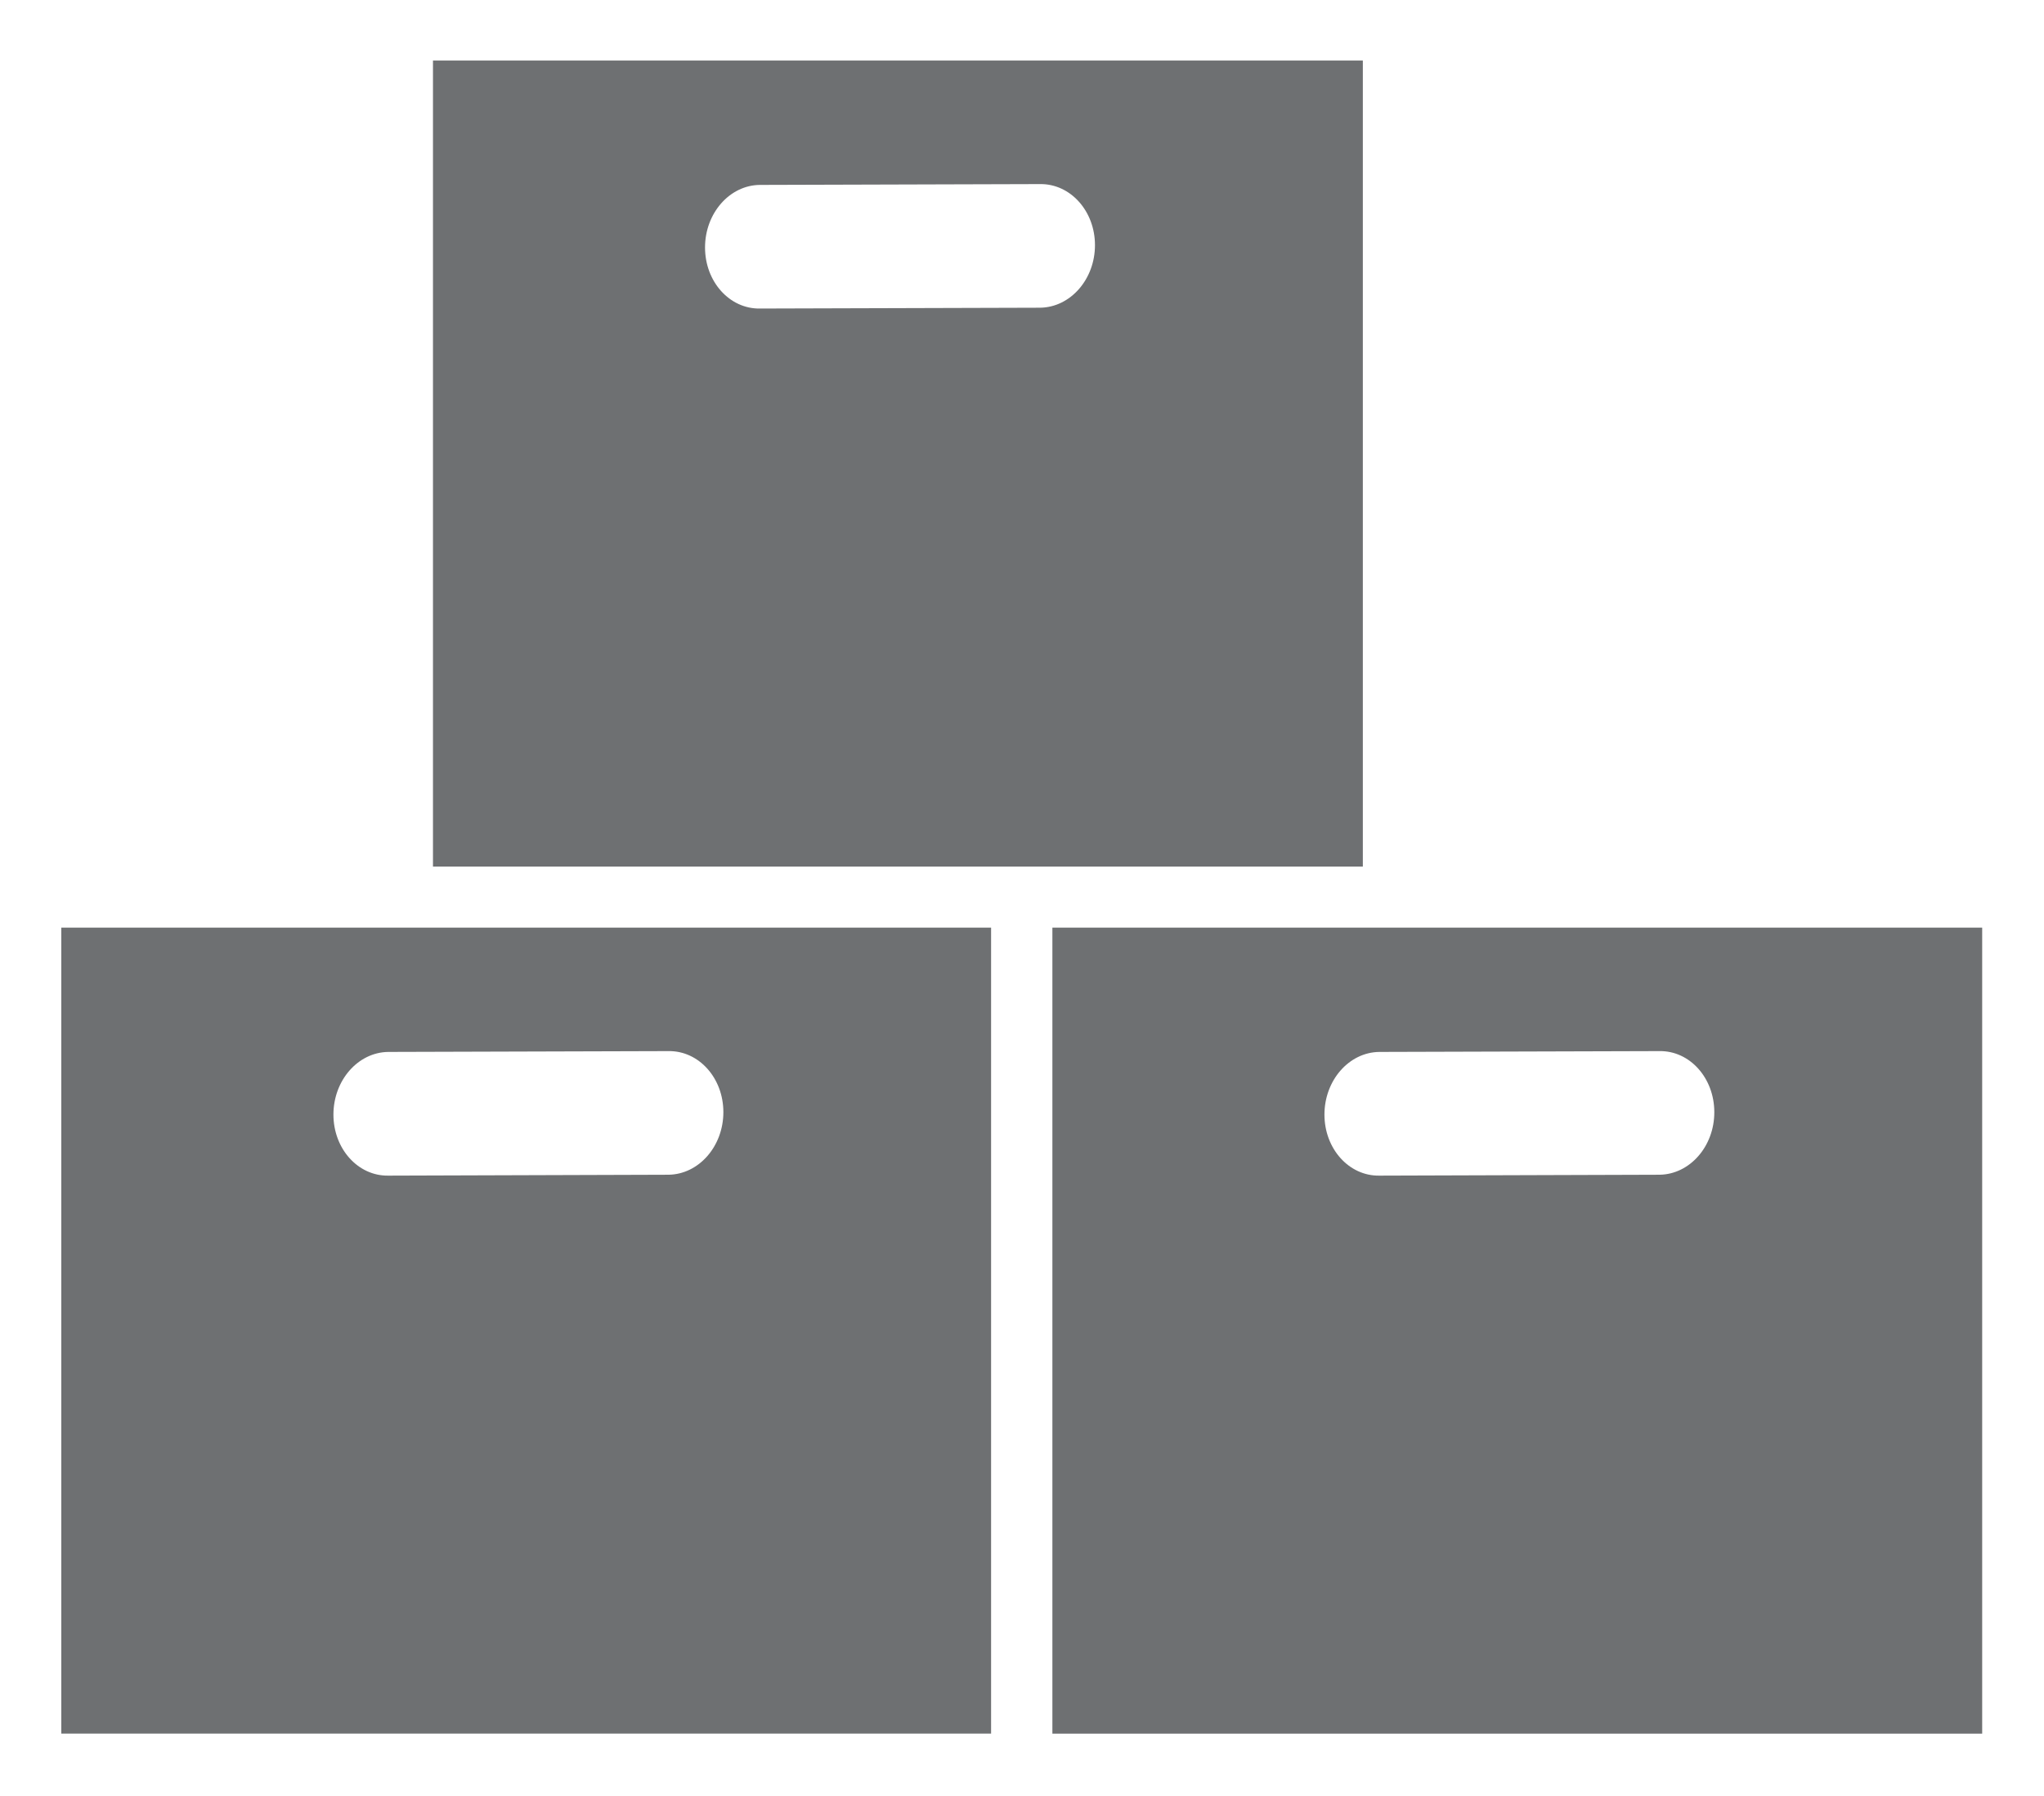
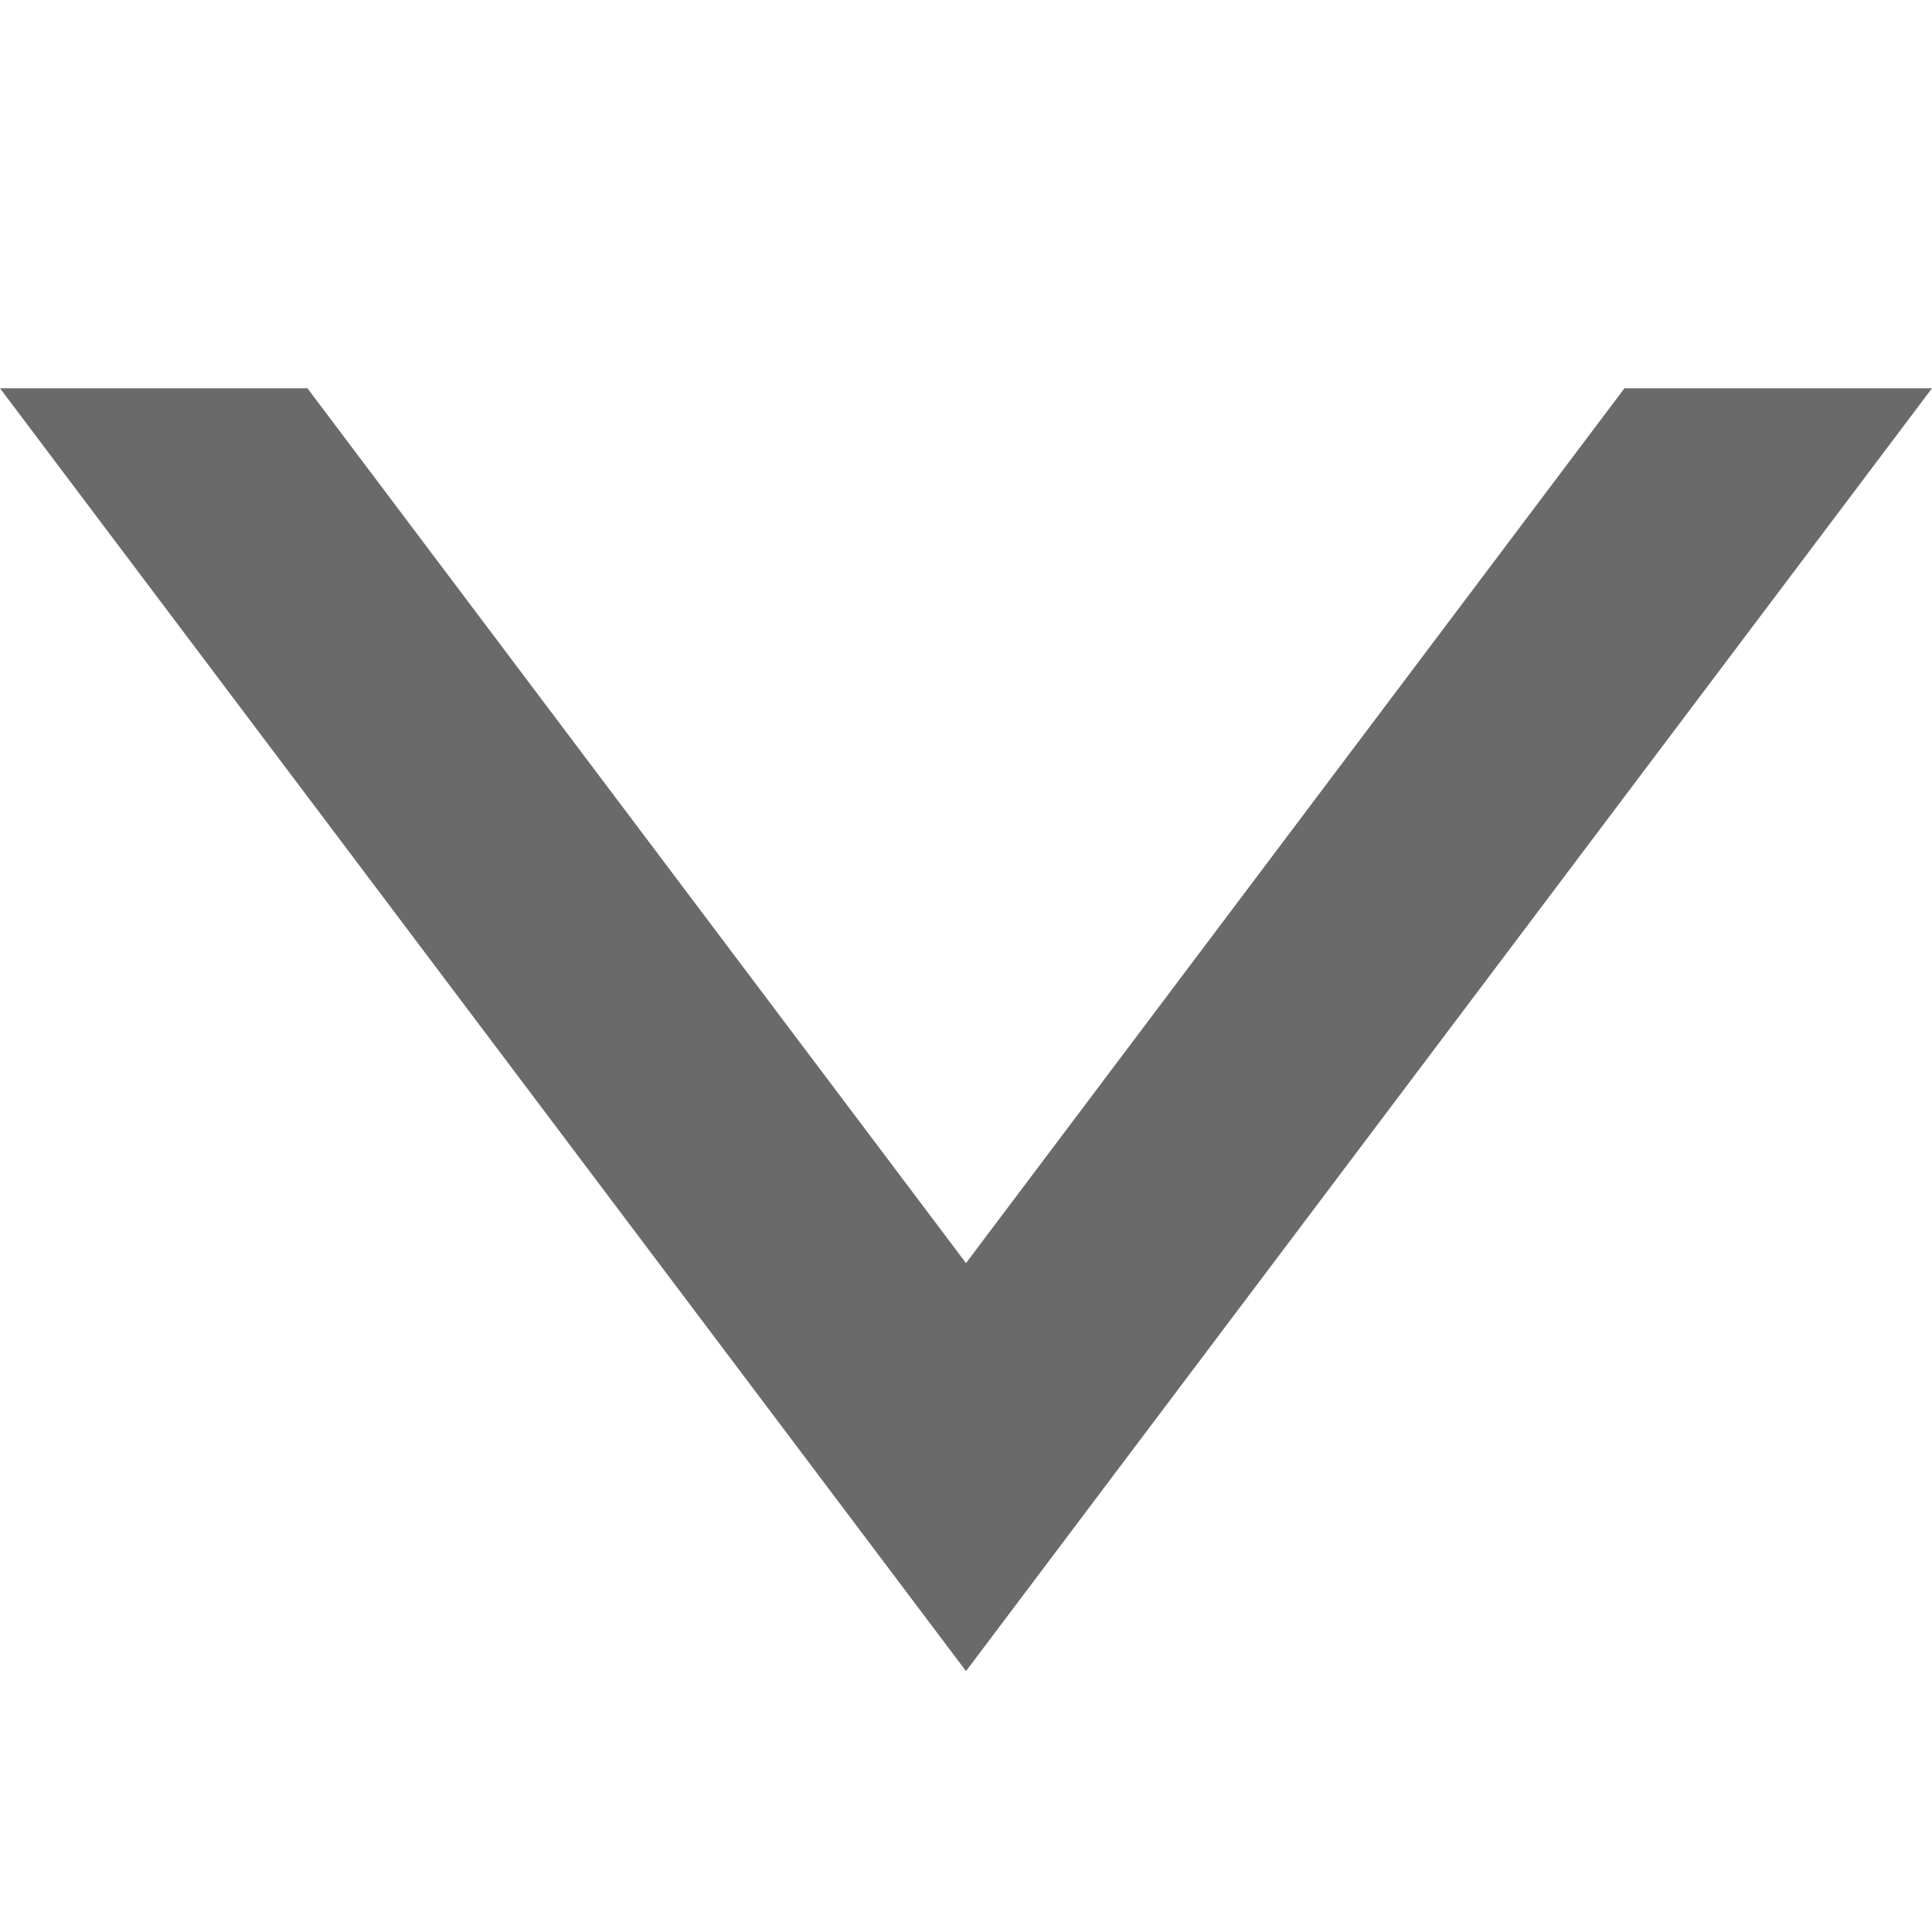
- <svg xmlns="http://www.w3.org/2000/svg" version="1.1" id="按件数_1_" x="0px" y="0px" width="27.31px" height="24px" viewBox="0 0 27.31 24" enable-background="new 0 0 27.31 24" xml:space="preserve">
-   <g id="按件数">
-     <g>
-       <path fill-rule="evenodd" clip-rule="evenodd" fill="#6E7072" d="M18.208,0.809H5.785V11.58h12.424V0.809z M13.897,4.112    l-3.745,0.011C9.748,4.129,9.42,3.764,9.42,3.307c0-0.457,0.328-0.832,0.732-0.836l3.745-0.011    c0.405-0.005,0.733,0.36,0.733,0.816S14.302,4.107,13.897,4.112z M14.061,12.396v10.771h12.423V12.396H14.061z M22.173,15.698    l-3.745,0.012c-0.404,0.006-0.732-0.359-0.732-0.816s0.328-0.832,0.732-0.837l3.745-0.011c0.404-0.006,0.732,0.359,0.732,0.816    C22.906,15.318,22.578,15.693,22.173,15.698z M0.819,23.166h12.423V12.396H0.819V23.166z M5.187,14.057l3.745-0.011    c0.405-0.006,0.733,0.359,0.733,0.816c0,0.456-0.328,0.831-0.733,0.836L5.187,15.71c-0.404,0.006-0.732-0.359-0.732-0.816    S4.783,14.062,5.187,14.057z" />
+ <svg xmlns="http://www.w3.org/2000/svg" version="1.1" id="图层_1" x="0px" y="0px" width="32px" height="32px" viewBox="0 0 32 32" enable-background="new 0 0 32 32" xml:space="preserve">
+   <g id="形状_14_1_" display="none" enable-background="new    ">
+     <g id="形状_14" display="inline">
+       <g>
+         <path fill="#3179E4" d="M15.999,8.049c-4.438,0-8.037,3.561-8.037,7.952c0,4.39,3.599,7.95,8.037,7.95     c4.438,0,8.039-3.561,8.039-7.95C24.038,11.609,20.438,8.049,15.999,8.049z M20.499,16.891h-3.601v3.561h-1.799v-3.561H11.5     V15.11h3.6v-3.56h1.8v3.561h3.6L20.499,16.891L20.499,16.891z" />
+       </g>
+     </g>
+   </g>
+   <g id="图层_1_xA0_图像_1_" display="none">
+ </g>
+   <g id="箭头_1_" enable-background="new    ">
+     <g id="箭头">
+       <g>
+         <polygon fill="#6A6A6A" points="16,20.921 5.092,6.431 0,6.431 16,27.679 32,6.431 26.906,6.431    " />
+       </g>
+     </g>
+   </g>
+   <g id="按车次_1_" display="none" enable-background="new    ">
+     <g id="按车次" display="inline">
+       <g>
+         <path fill="#6E7072" d="M19.253,6.648H1.271V17.34h17.981L19.253,6.648L19.253,6.648z M7.572,19.094     c-1.499,0-2.716,1.202-2.716,2.686c0,1.484,1.217,2.687,2.716,2.687c1.5,0,2.716-1.202,2.716-2.687     C10.288,20.296,9.072,19.094,7.572,19.094z M7.564,22.744c-0.538,0-0.974-0.432-0.974-0.965c0-0.53,0.436-0.963,0.974-0.963     s0.975,0.433,0.975,0.963C8.539,22.313,8.103,22.744,7.564,22.744z M1.268,20.883h2.858c0.413-1.507,1.79-2.621,3.444-2.621     c1.654,0,3.032,1.114,3.445,2.621h8.241V18.25H1.268V20.883z M24.668,19.094c-1.5,0-2.717,1.202-2.717,2.686     c0,1.484,1.217,2.687,2.717,2.687c1.499,0,2.715-1.202,2.715-2.687C27.383,20.296,26.167,19.094,24.668,19.094z M24.66,22.744     c-0.538,0-0.975-0.432-0.975-0.965c0-0.53,0.437-0.963,0.975-0.963s0.974,0.433,0.974,0.963     C25.634,22.313,25.198,22.744,24.66,22.744z M30.95,14.653h-5.783c-0.283,0-0.513-0.227-0.513-0.507v-3.423     c0-0.281,0.229-0.508,0.513-0.508h5.077c-1.248-3.18-3.756-2.643-4.467-2.661H21.52c-0.74,0-1.342,0.595-1.342,1.328v10.693     c0,0.021,0.012,0.036,0.012,0.056h0.66V20.7c0.118,0.067,0.246,0.118,0.379,0.155c0.424-1.492,1.795-2.594,3.438-2.594     c1.66,0,3.044,1.123,3.45,2.641h1.504c0.741,0,1.343-0.594,1.343-1.326v-4.519C30.963,14.913,30.952,14.792,30.95,14.653z" />
+       </g>
+     </g>
+   </g>
+   <g id="按件数_1_" display="none" enable-background="new    ">
+     <g id="按件数" display="inline">
+       <g>
+         <path fill="#6E7072" d="M20.954,3.979H7.447v11.583h13.507V3.979z M16.268,7.531l-4.071,0.013     C11.756,7.549,11.4,7.156,11.4,6.665c0-0.491,0.356-0.895,0.796-0.9l4.071-0.012c0.44-0.006,0.797,0.388,0.797,0.879     C17.064,7.122,16.708,7.524,16.268,7.531z M2.049,28.021h13.507V16.439H2.049V28.021z M6.798,18.225l4.071-0.013     c0.44-0.005,0.796,0.39,0.796,0.879c0,0.491-0.356,0.894-0.796,0.9l-4.071,0.013c-0.44,0.006-0.796-0.389-0.796-0.879     C6.001,18.634,6.358,18.23,6.798,18.225z M16.445,16.439v11.583h13.506V16.439H16.445z M25.266,19.991l-4.07,0.013     c-0.44,0.006-0.799-0.389-0.799-0.879c0-0.491,0.357-0.895,0.799-0.9l4.07-0.013c0.439-0.005,0.797,0.39,0.797,0.879     C26.063,19.582,25.705,19.984,25.266,19.991z" />
+       </g>
+     </g>
+   </g>
+   <g id="按方量_1_" display="none" enable-background="new    ">
+     <g id="按方量" display="inline">
+       <g>
+         <path fill="#6E7072" d="M20.975,10.763v15.09l7.178-4.043V6.774L20.975,10.763z M3.848,26.229l16.222,0.018V11.107L3.848,11.118     V26.229z M9.942,12.889l4.071-0.013c0.439-0.006,0.797,0.388,0.797,0.879c0,0.49-0.357,0.894-0.797,0.898l-4.071,0.013     c-0.44,0.006-0.797-0.387-0.797-0.878C9.145,13.297,9.502,12.894,9.942,12.889z M26.77,5.777L11.633,5.755L3.86,10.204     l15.137,0.021L26.77,5.777z" />
+       </g>
+     </g>
+   </g>
+   <g id="按重量_1_" display="none" enable-background="new    ">
+     <g id="按重量" display="inline">
+       <g>
+         <path fill="#6E7072" d="M12.31,8.958h0.104c0.19-1.803,1.712-3.214,3.586-3.214c1.873,0,3.396,1.411,3.587,3.213h0.104     l1.324,4.129c0.801-1.045,1.281-2.344,1.281-3.758c0-3.44-2.818-6.229-6.297-6.229c-3.479,0-6.298,2.79-6.298,6.23     c0,1.414,0.481,2.714,1.284,3.759L12.31,8.958z M24.622,14.697h-4.945l-1.216-4.476H13.54l-1.216,4.476H7.379L3.855,28.898h24.29     L24.622,14.697z M20.509,20.02h-3.597v5.34h-1.803v-5.34h-3.602v-1.797h9.001L20.509,20.02L20.509,20.02z" />
+       </g>
+     </g>
+   </g>
+   <g id="按里程_1_" display="none" enable-background="new    ">
+     <g id="按里程" display="inline">
+       <g>
+         <path fill="#6E7072" d="M13.391,26.148c-0.69-1.088-5.624-4.094-6.173-7.614c-0.242-1.554,1.42-2.68,5.289-3.788     c8.212-2.352,5.813-4.121,5.813-4.121h0.643c0,0,1.691,1.542-1.111,3.025c-2.221,1.173-6.903,2.13-7.914,4.327     c-0.451,0.98,0.581,2.637,9.464,8.508c0.496,0.328,0.887,0.752,1.105,1.021l10.482-0.007c0,0-1.137-0.9-4.604-2.486     c-3.797-1.738-10.408-4.283-9.947-6.964c0.508-2.957,8.044-2.699,7.395-6.329c-0.219-1.218-2.108-2.379-3.172-2.715     C19.289,8.57,18.732,8,18.509,7.593h3.64l-9.893-3.364L9.692,7.594h4.254c0.092,0.231,0.327,0.533,0.885,0.906     c2.463,1.645,2.312,3.124-3.405,3.808C5.607,13.004-3.289,16.923,3.39,23.197c1.928,1.813,1.663,2.209,2.374,4.318l8.412-0.006     C13.997,27.027,13.722,26.673,13.391,26.148z" />
+       </g>
    </g>
  </g>
</svg>
